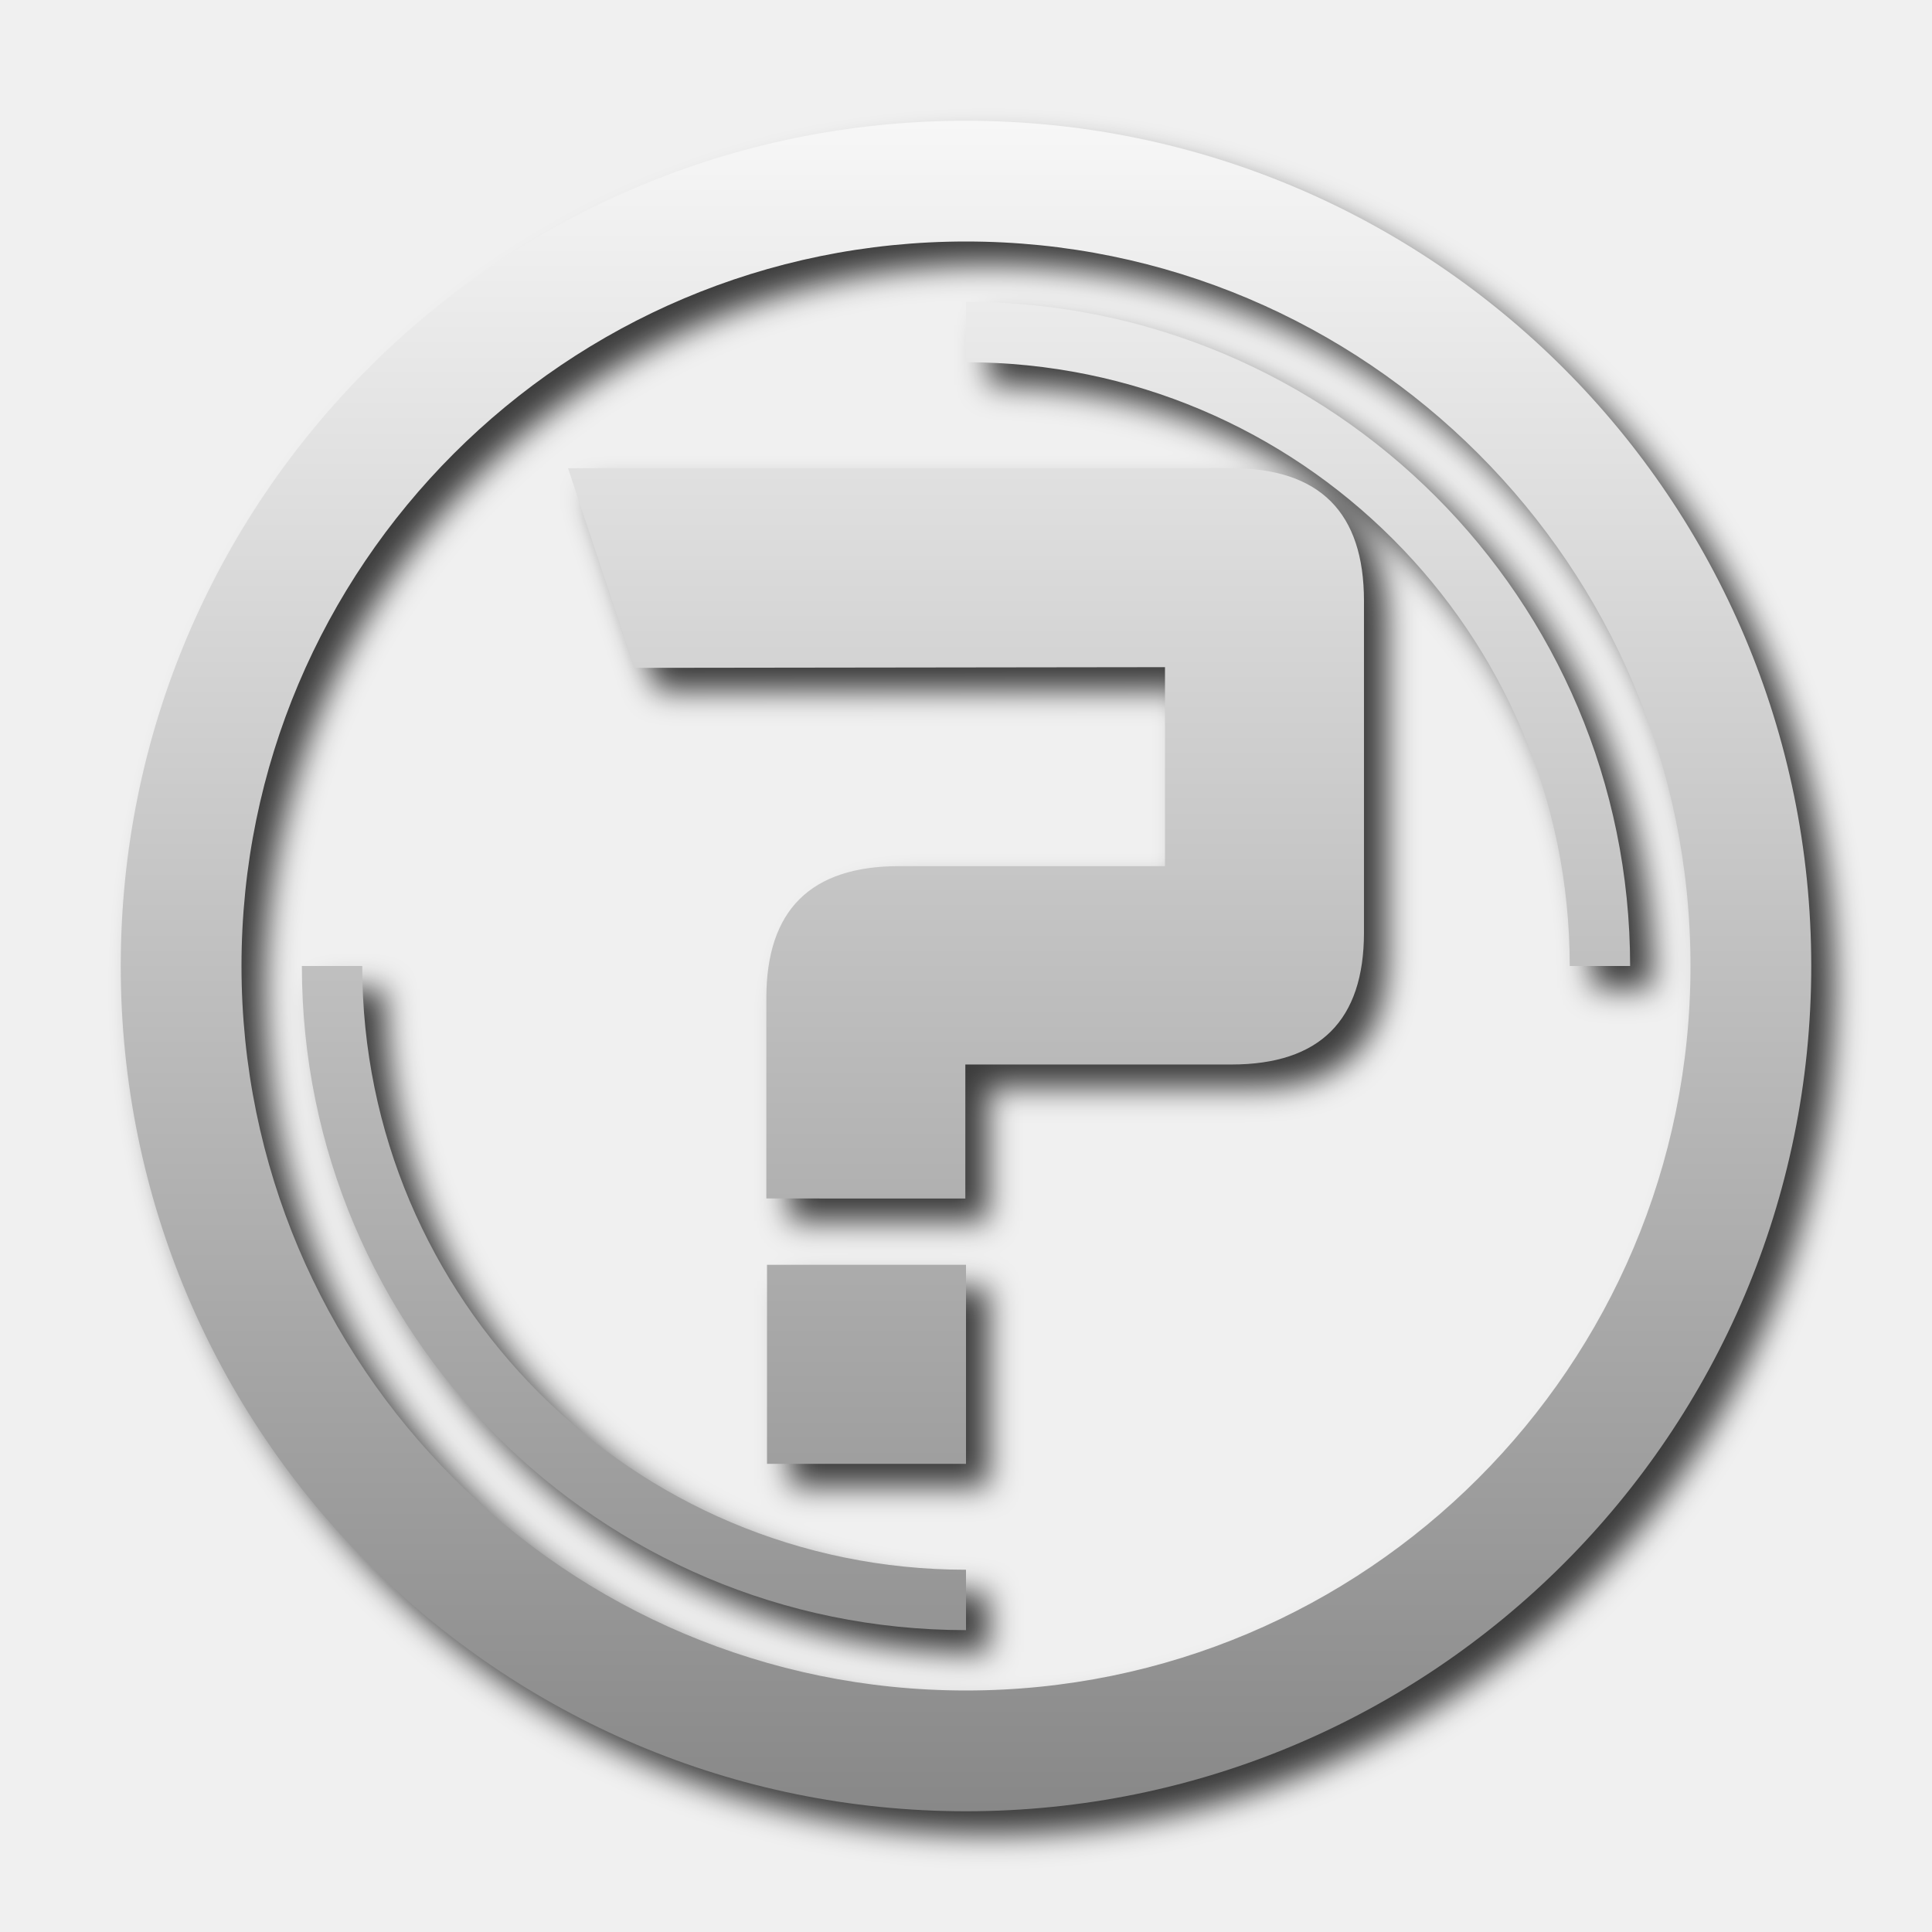
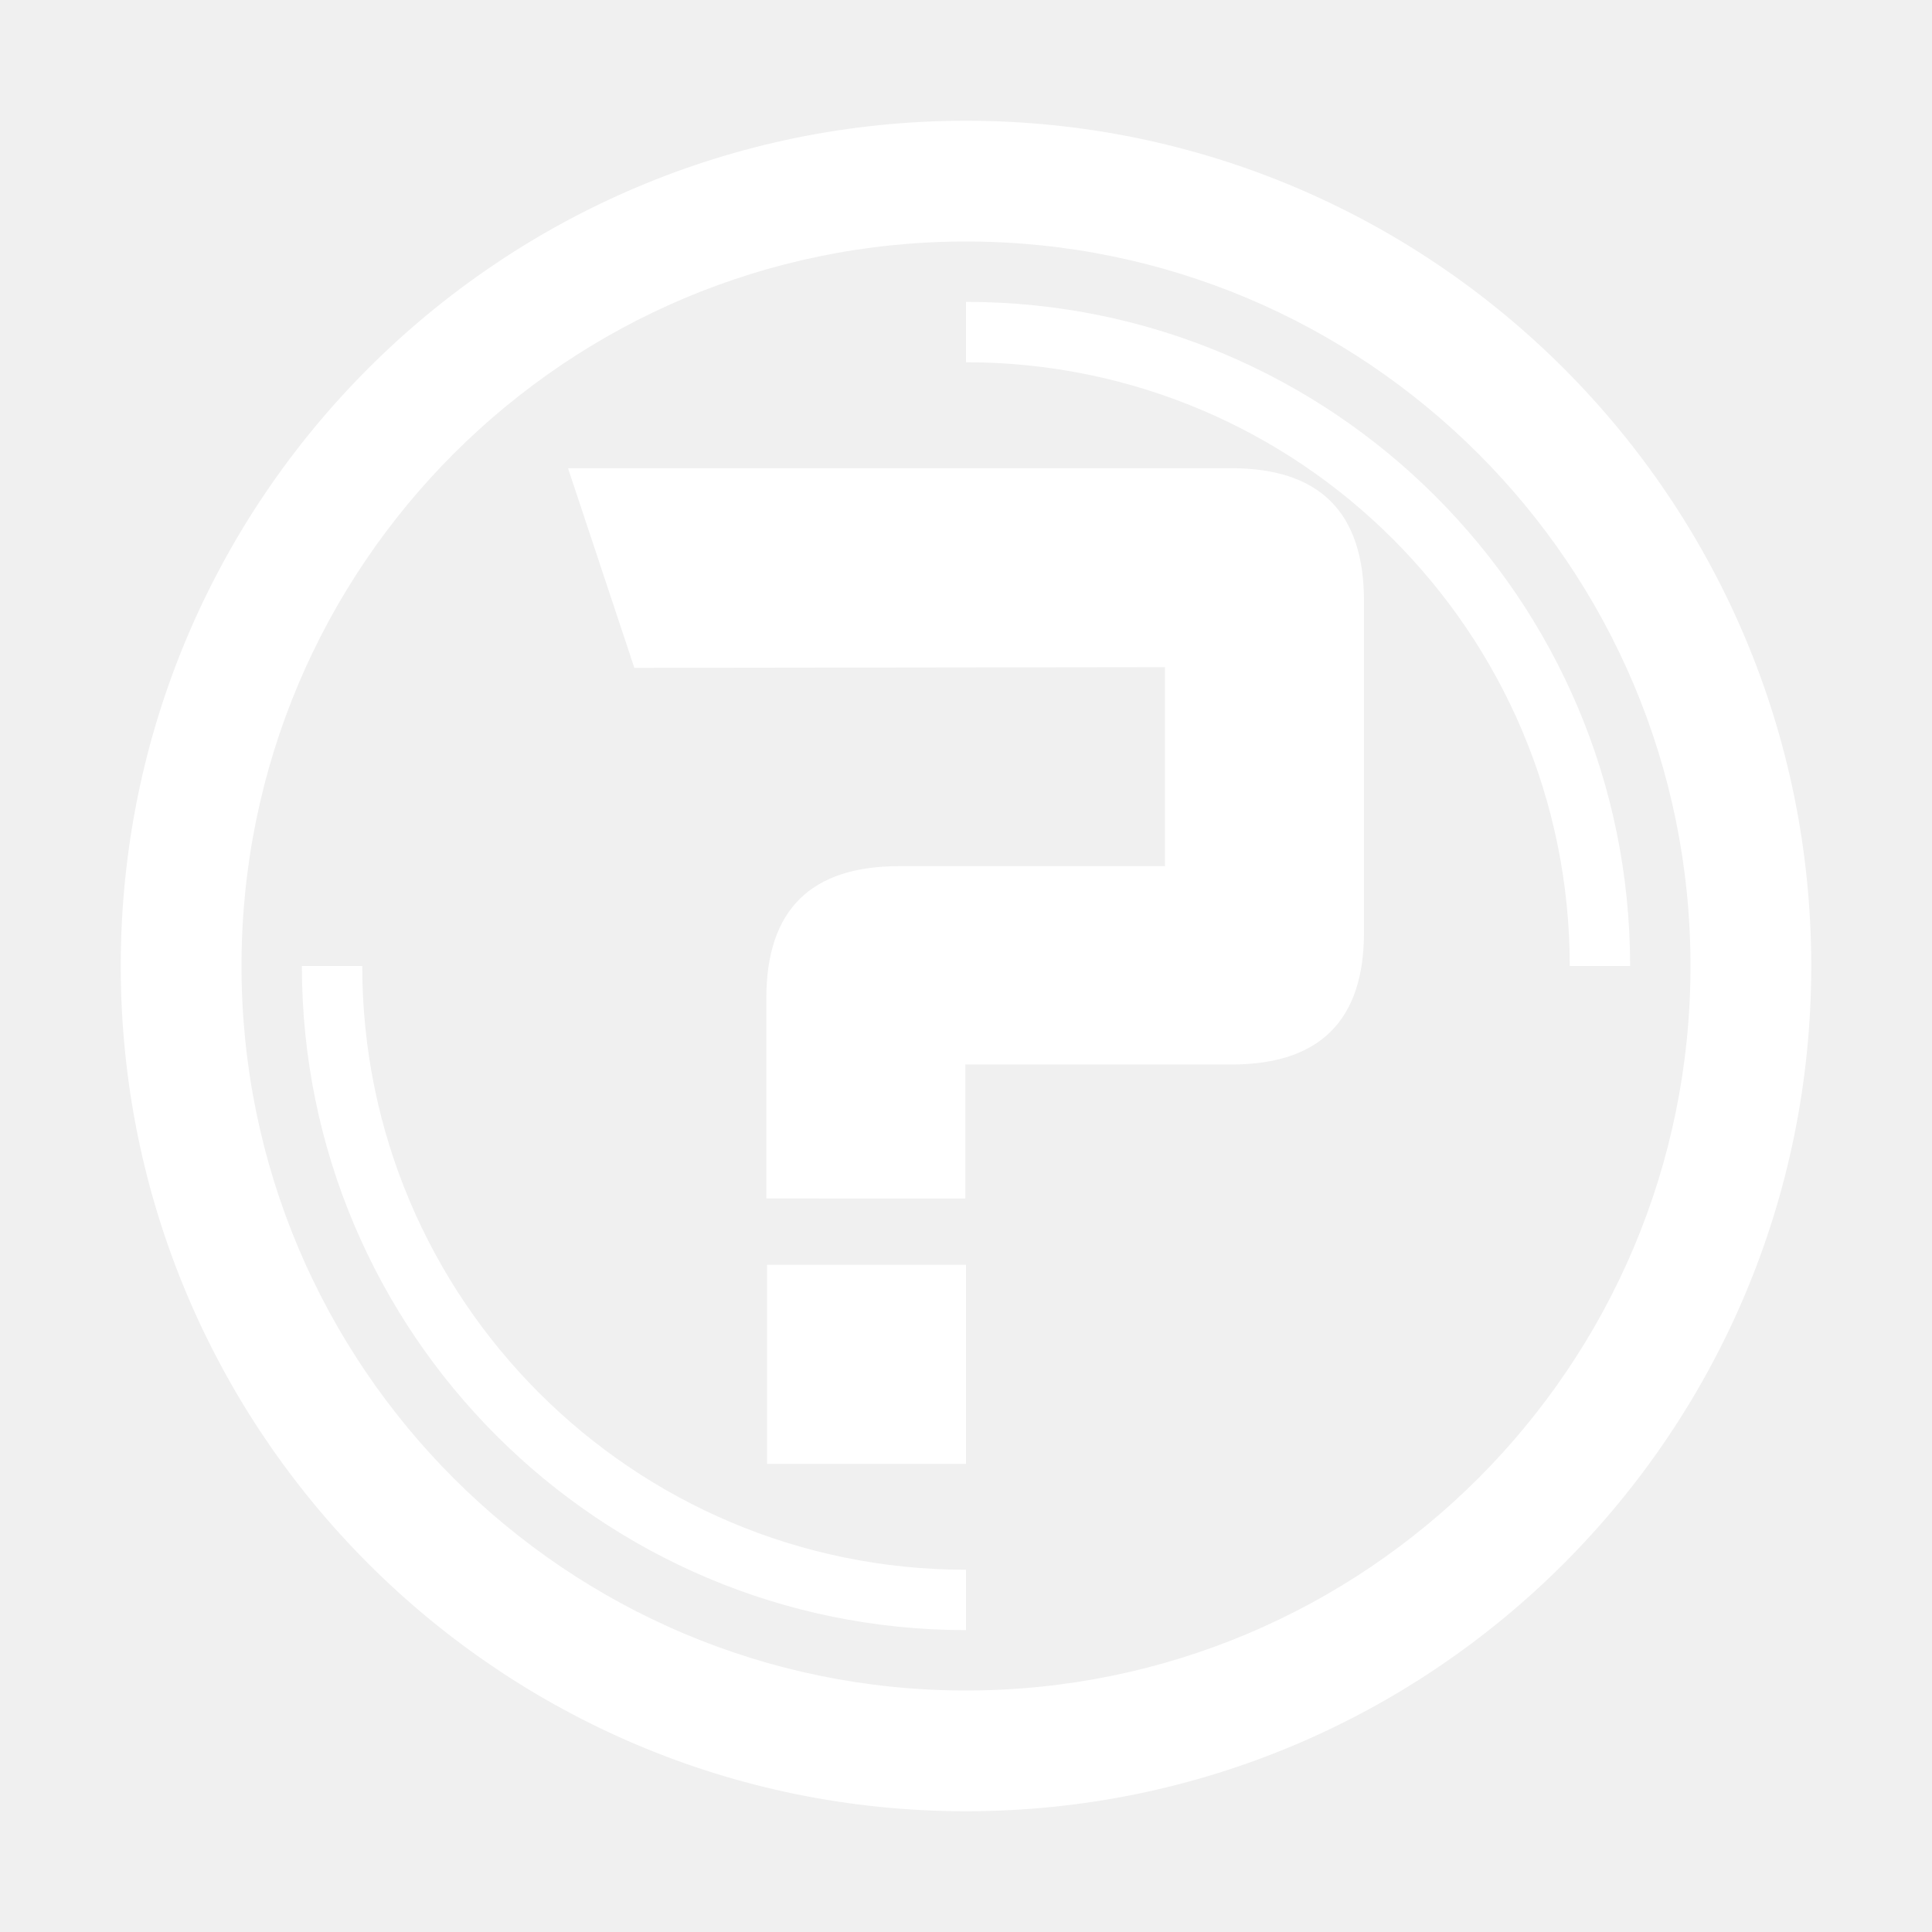
- <svg xmlns="http://www.w3.org/2000/svg" xmlns:xlink="http://www.w3.org/1999/xlink" width="256" height="256" viewBox="0 0 256 256" id="svg2" version="1.1">
-   <defs id="defs4">
-     <linearGradient id="linearGradient4303">
-       <stop style="stop-color:#808080;stop-opacity:1;" offset="0" id="stop4305" />
-       <stop style="stop-color:#ffffff;stop-opacity:1" offset="1" id="stop4307" />
-     </linearGradient>
-     <filter style="color-interpolation-filters:sRGB;" id="filter4614">
-       <feFlood flood-opacity="0.753" flood-color="rgb(0,0,0)" result="flood" id="feFlood4616" />
-       <feComposite in="flood" in2="SourceGraphic" operator="in" result="composite1" id="feComposite4618" />
-       <feGaussianBlur in="composite1" stdDeviation="2" result="blur" id="feGaussianBlur4620" />
-       <feOffset dx="3" dy="3" result="offset" id="feOffset4622" />
-       <feComposite in="SourceGraphic" in2="offset" operator="over" result="composite2" id="feComposite4624" />
-     </filter>
-     <linearGradient xlink:href="#linearGradient4303" id="linearGradient4309" x1="256" y1="256" x2="256" y2="0" gradientUnits="userSpaceOnUse" />
-   </defs>
+ <svg xmlns="http://www.w3.org/2000/svg" width="256" height="256" viewBox="0 0 256 256" id="svg2" version="1.1">
+   <defs id="defs4" />
  <g id="layer1" transform="translate(0,-796.3622)">
-     <path style="fill:url(#linearGradient4309);fill-opacity:1;stroke:none;stroke-width:8;stroke-linecap:square;stroke-miterlimit:4;stroke-dasharray:none;stroke-opacity:1;filter:url(#filter4614)" d="M 128 16 C 66.144 16 16 66.144 16 128 C 16 189.856 66.144 240 128 240 C 189.856 240 240 189.856 240 128 C 240 66.144 189.856 16 128 16 z M 128 32 C 181.019 32 224 74.981 224 128 C 224 181.019 181.019 224 128 224 C 74.981 224 32 181.019 32 128 C 32 74.981 74.981 32 128 32 z M 128 40 L 128 48 C 172.183 48 208 83.817 208 128 L 216 128 C 216 79.399 176.601 40 128 40 z M 75.266 62.039 L 84.055 88.494 L 154.367 88.404 L 154.367 114.771 L 119.123 114.771 C 107.404 114.771 101.545 120.602 101.545 132.262 L 101.545 158.805 L 127.912 158.807 L 127.912 141.053 L 163.156 141.053 C 174.875 141.053 180.734 135.223 180.734 123.562 L 180.734 79.617 C 180.734 67.898 174.875 62.039 163.156 62.039 L 75.266 62.039 z M 40 128 C 40 176.601 79.399 216 128 216 L 128 208 C 83.817 208 48 172.183 48 128 L 40 128 z M 101.633 167.596 L 101.633 193.963 L 128 193.963 L 128 167.596 L 101.633 167.596 z " transform="translate(0,796.3622)" id="path4256" />
-     <flowRoot xml:space="preserve" id="flowRoot4274" style="fill:black;stroke:none;stroke-opacity:1;stroke-width:1px;stroke-linejoin:miter;stroke-linecap:butt;fill-opacity:1;font-family:Akashi;font-style:normal;font-weight:normal;font-size:40px;line-height:125%;letter-spacing:0px;word-spacing:0px;-inkscape-font-specification:Akashi;font-stretch:normal;font-variant:normal;">
-       <flowRegion id="flowRegion4276">
-         <rect id="rect4278" width="256" height="256" x="0" y="0" style="-inkscape-font-specification:Akashi;font-family:Akashi;font-weight:normal;font-style:normal;font-stretch:normal;font-variant:normal;" />
+     <path style="fill:#ffffff;fill-opacity:1;stroke:none;stroke-width:8;stroke-linecap:square;stroke-miterlimit:4;stroke-dasharray:none;stroke-opacity:1" d="M 128 16 C 66.144 16 16 66.144 16 128 C 16 189.856 66.144 240 128 240 C 189.856 240 240 189.856 240 128 C 240 66.144 189.856 16 128 16 z M 128 32 C 181.019 32 224 74.981 224 128 C 224 181.019 181.019 224 128 224 C 74.981 224 32 181.019 32 128 C 32 74.981 74.981 32 128 32 z M 128 40 L 128 48 C 172.183 48 208 83.817 208 128 L 216 128 C 216 79.399 176.601 40 128 40 z M 75.266 62.039 L 84.055 88.494 L 154.367 88.404 L 154.367 114.771 L 119.123 114.771 C 107.404 114.771 101.545 120.602 101.545 132.262 L 101.545 158.805 L 127.912 158.807 L 127.912 141.053 L 163.156 141.053 C 174.875 141.053 180.734 135.223 180.734 123.562 L 180.734 79.617 C 180.734 67.898 174.875 62.039 163.156 62.039 L 75.266 62.039 z M 40 128 C 40 176.601 79.399 216 128 216 L 128 208 C 83.817 208 48 172.183 48 128 L 40 128 z M 101.633 167.596 L 101.633 193.963 L 128 193.963 L 128 167.596 L 101.633 167.596 z " transform="translate(0,796.3622)" id="path4256" />
+     <flowRoot xml:space="preserve" id="flowRoot4274" style="fill:#ffffff;stroke:none;stroke-opacity:1;stroke-width:1px;stroke-linejoin:miter;stroke-linecap:butt;fill-opacity:1;font-family:Akashi;font-style:normal;font-weight:normal;font-size:40px;line-height:125%;letter-spacing:0px;word-spacing:0px;-inkscape-font-specification:Akashi;font-stretch:normal;font-variant:normal;">
+       <flowRegion id="flowRegion4276" style="fill:#ffffff;fill-opacity:1;">
+         <rect id="rect4278" width="256" height="256" x="0" y="0" style="-inkscape-font-specification:Akashi;font-family:Akashi;font-weight:normal;font-style:normal;font-stretch:normal;font-variant:normal;fill:#ffffff;fill-opacity:1;" />
      </flowRegion>
      <flowPara id="flowPara4280" />
    </flowRoot>
-     <flowRoot xml:space="preserve" id="flowRoot4282" style="fill:black;stroke:none;stroke-opacity:1;stroke-width:1px;stroke-linejoin:miter;stroke-linecap:butt;fill-opacity:1;font-family:sans-serif;font-style:normal;font-weight:normal;font-size:40px;line-height:125%;letter-spacing:0px;word-spacing:0px">
-       <flowRegion id="flowRegion4284">
-         <rect id="rect4286" width="264" height="248" x="0" y="0" />
+     <flowRoot xml:space="preserve" id="flowRoot4282" style="fill:#ffffff;stroke:none;stroke-opacity:1;stroke-width:1px;stroke-linejoin:miter;stroke-linecap:butt;fill-opacity:1;font-family:sans-serif;font-style:normal;font-weight:normal;font-size:40px;line-height:125%;letter-spacing:0px;word-spacing:0px;">
+       <flowRegion id="flowRegion4284" style="fill:#ffffff;fill-opacity:1;">
+         <rect id="rect4286" width="264" height="248" x="0" y="0" style="fill:#ffffff;fill-opacity:1;" />
      </flowRegion>
      <flowPara id="flowPara4288" />
    </flowRoot>
-     <flowRoot xml:space="preserve" id="flowRoot4378" style="fill:black;stroke:none;stroke-opacity:1;stroke-width:1px;stroke-linejoin:miter;stroke-linecap:butt;fill-opacity:1;font-family:sans-serif;font-style:normal;font-weight:normal;font-size:40px;line-height:125%;letter-spacing:0px;word-spacing:0px">
-       <flowRegion id="flowRegion4380">
-         <rect id="rect4382" width="255.469" height="253.906" x="1.172" y="1.312" />
+     <flowRoot xml:space="preserve" id="flowRoot4378" style="fill:#ffffff;stroke:none;stroke-opacity:1;stroke-width:1px;stroke-linejoin:miter;stroke-linecap:butt;fill-opacity:1;font-family:sans-serif;font-style:normal;font-weight:normal;font-size:40px;line-height:125%;letter-spacing:0px;word-spacing:0px;">
+       <flowRegion id="flowRegion4380" style="fill:#ffffff;fill-opacity:1;">
+         <rect id="rect4382" width="255.469" height="253.906" x="1.172" y="1.312" style="fill:#ffffff;fill-opacity:1;" />
      </flowRegion>
      <flowPara id="flowPara4384" />
    </flowRoot>
  </g>
</svg>
